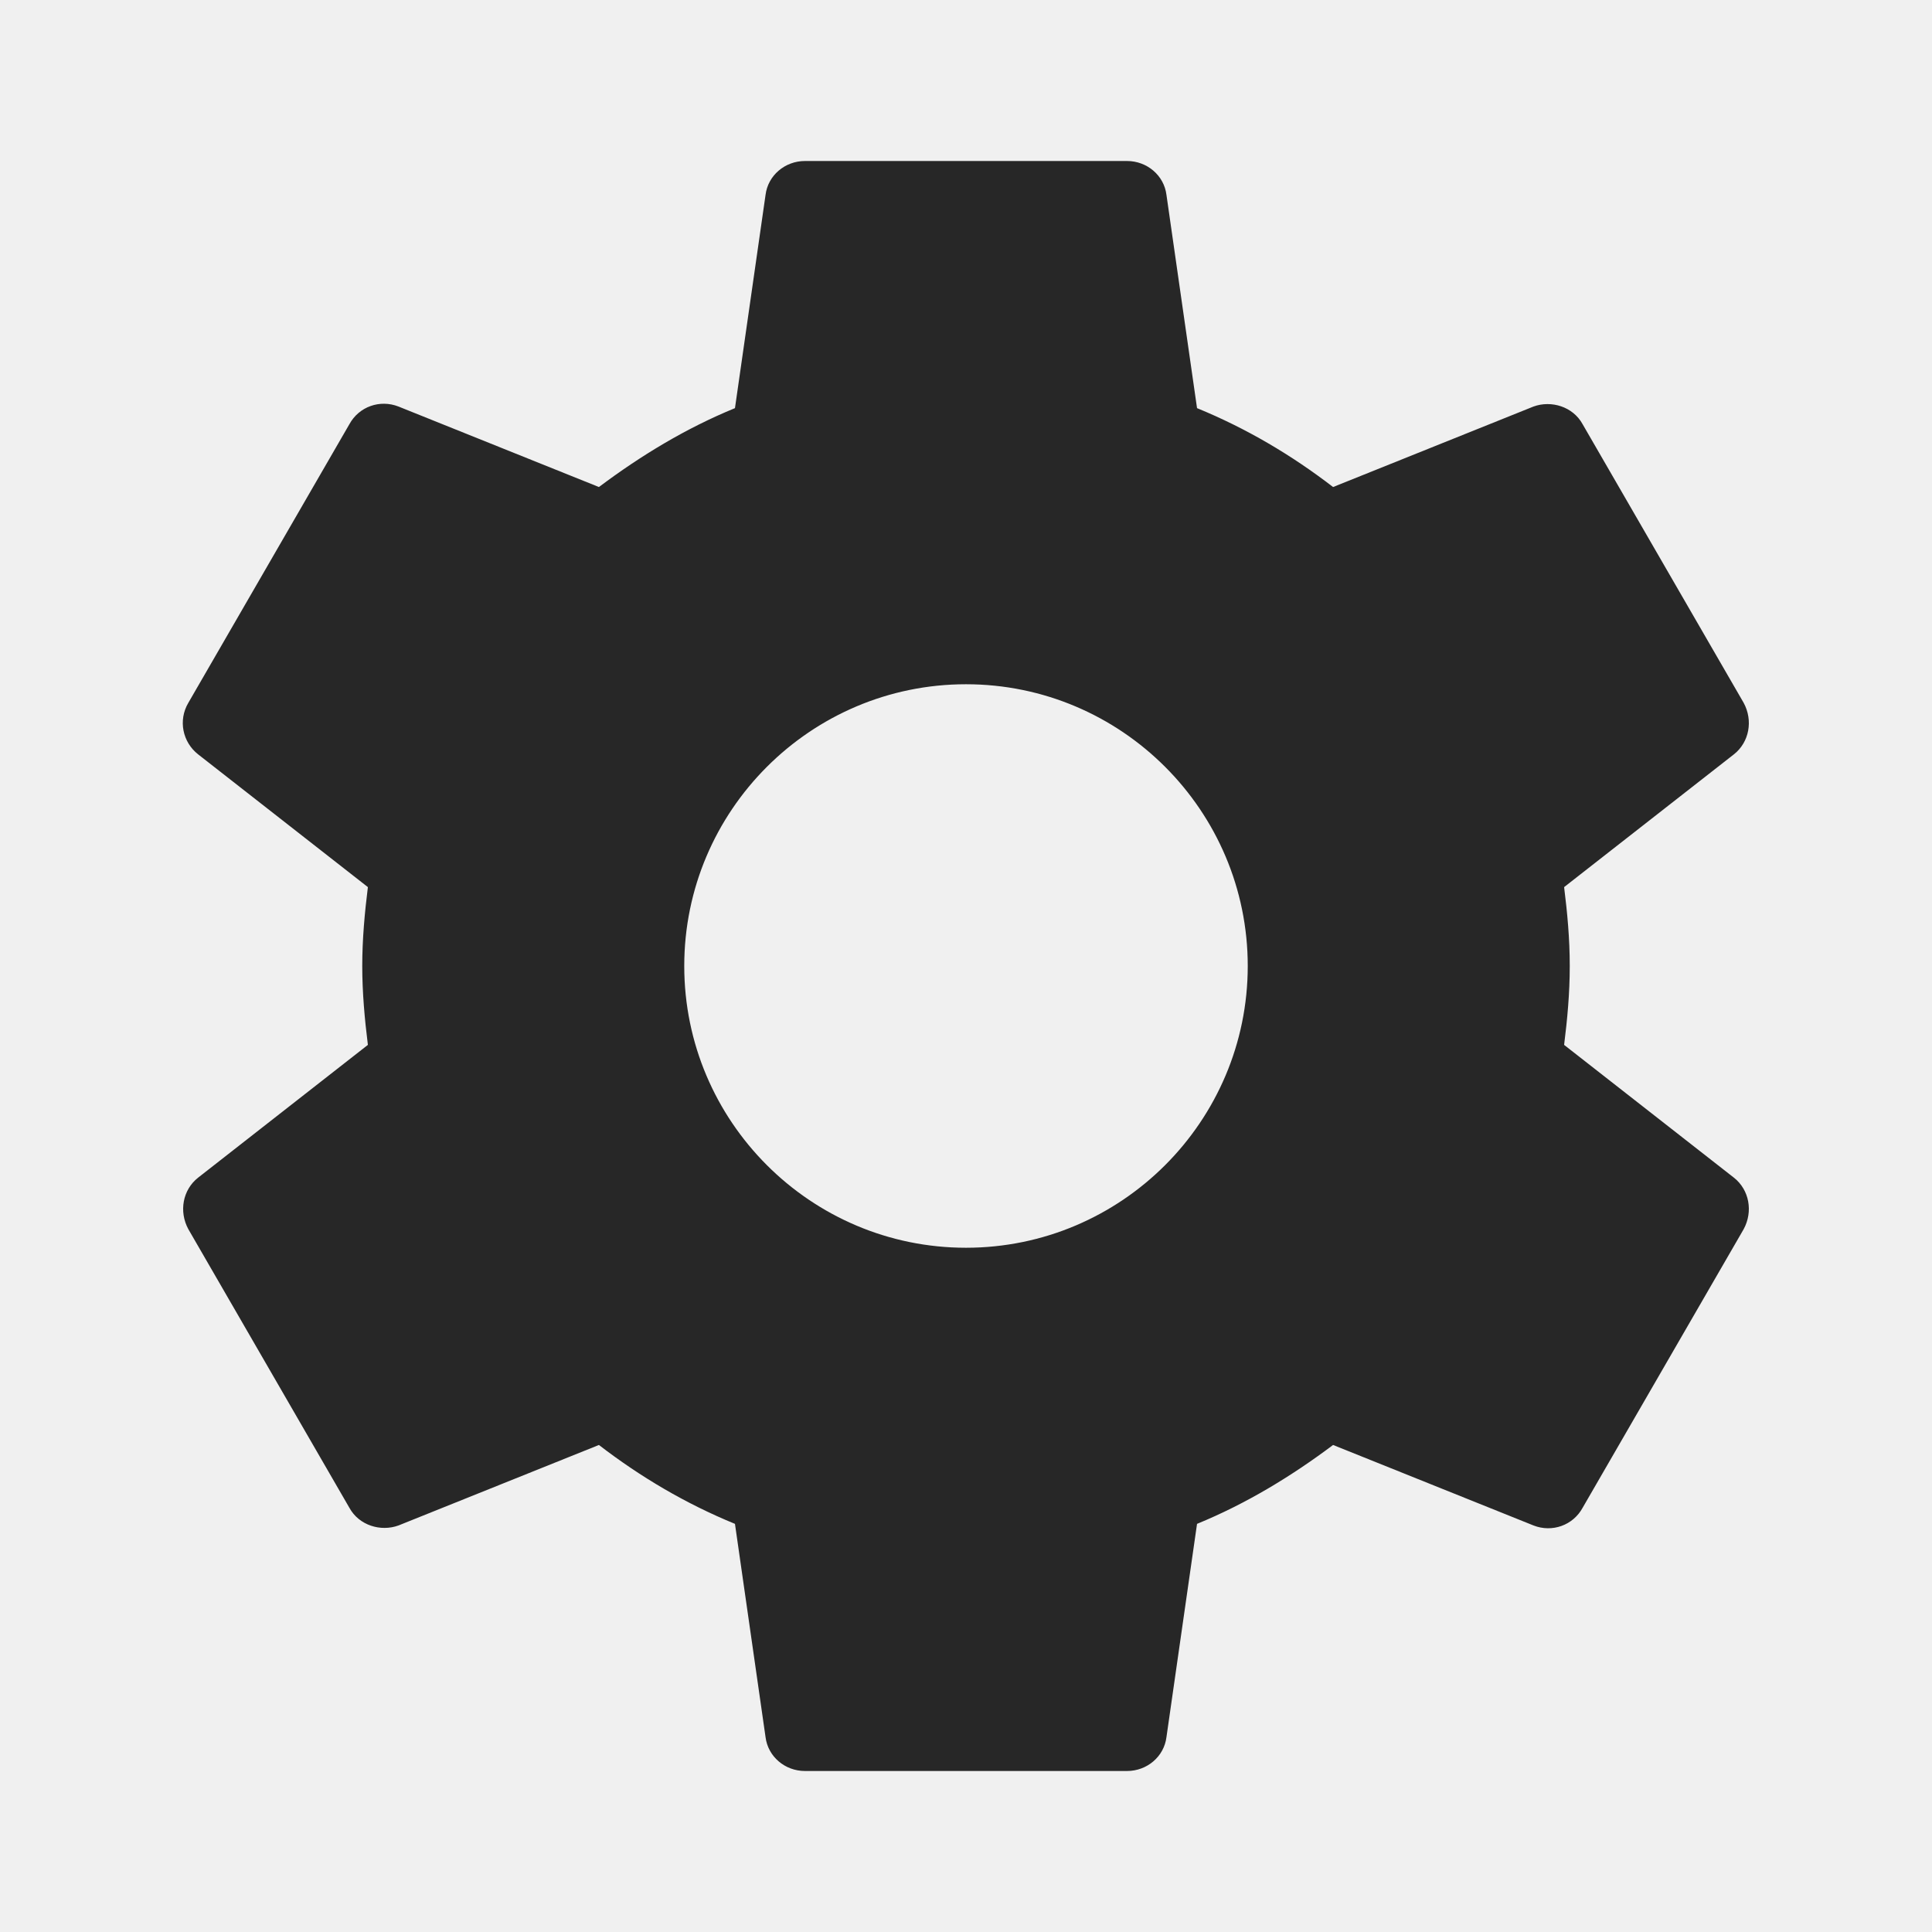
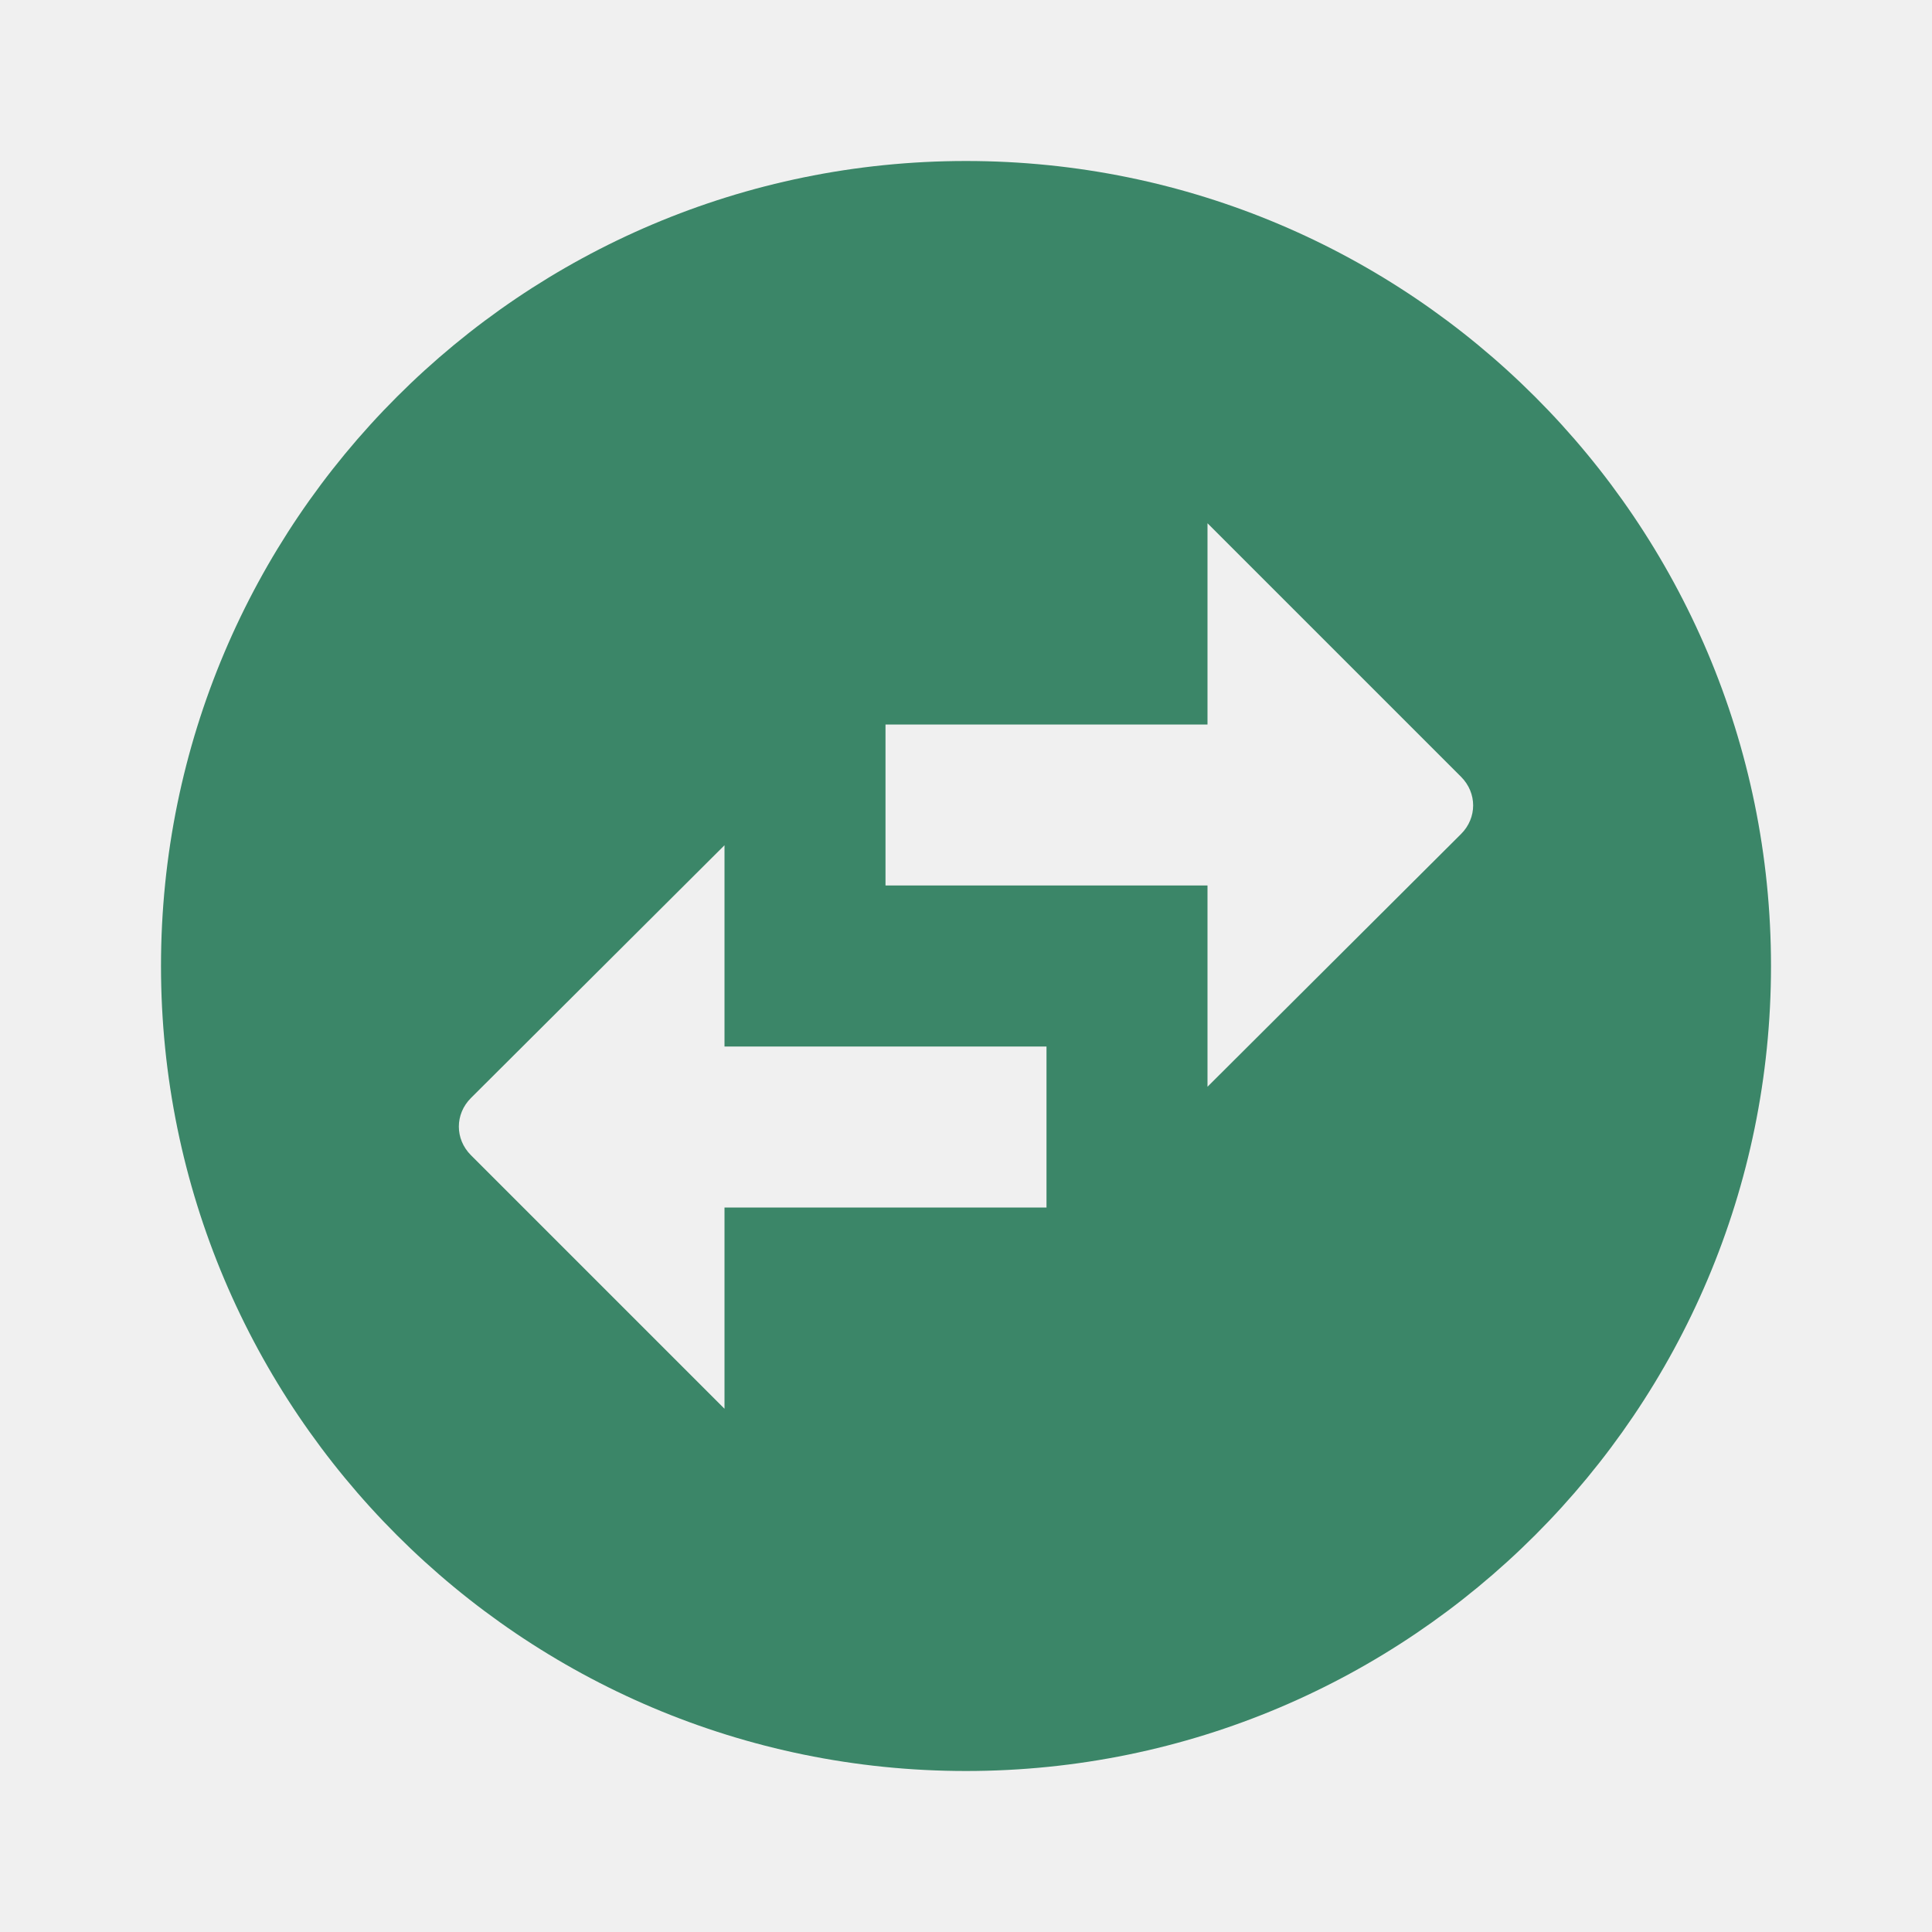
<svg xmlns="http://www.w3.org/2000/svg" width="24" height="24" viewBox="0 0 24 24" fill="none">
-   <g clip-path="url(#clip0_1_477)">
-     <path d="M19.43 12.98C19.47 12.66 19.5 12.34 19.5 12C19.5 11.66 19.47 11.34 19.43 11.02L21.54 9.37C21.73 9.22 21.78 8.95 21.66 8.73L19.66 5.27C19.54 5.05 19.27 4.97 19.05 5.05L16.56 6.05C16.04 5.65 15.48 5.32 14.87 5.07L14.49 2.42C14.46 2.18 14.25 2 14 2H10C9.75 2 9.54 2.18 9.51 2.42L9.13 5.07C8.52 5.32 7.96 5.66 7.44 6.05L4.95 5.05C4.72 4.96 4.46 5.05 4.34 5.27L2.34 8.73C2.21 8.95 2.27 9.22 2.46 9.37L4.57 11.02C4.53 11.34 4.5 11.67 4.5 12C4.5 12.33 4.53 12.66 4.57 12.98L2.46 14.63C2.27 14.78 2.22 15.05 2.34 15.27L4.34 18.73C4.46 18.95 4.73 19.03 4.95 18.95L7.44 17.95C7.96 18.35 8.52 18.68 9.13 18.93L9.51 21.58C9.54 21.82 9.75 22 10 22H14C14.25 22 14.46 21.82 14.49 21.58L14.87 18.93C15.48 18.68 16.04 18.34 16.56 17.95L19.05 18.95C19.28 19.04 19.54 18.95 19.66 18.73L21.66 15.27C21.78 15.05 21.73 14.78 21.54 14.63L19.43 12.98V12.98ZM12 15.5C10.07 15.5 8.5 13.93 8.5 12C8.5 10.07 10.07 8.5 12 8.5C13.93 8.5 15.5 10.07 15.5 12C15.5 13.93 13.93 15.5 12 15.5Z" fill="#272727" />
+   <g clip-path="url(#clip0_1_1659)">
+     <path d="M22 12C22 6.48 17.52 2 12 2C6.48 2 2 6.48 2 12C2 17.52 6.48 22 12 22C17.52 22 22 17.52 22 12ZM15 6.5L18.15 9.65C18.35 9.85 18.35 10.16 18.15 10.36L15 13.5V11H11V9H15V6.5ZM9 17.5L5.85 14.35C5.65 14.15 5.65 13.84 5.85 13.64L9 10.5V13H13V15H9V17.5Z" fill="#3B8668" />
  </g>
  <defs>
-     <clipPath id="clip0_1_477">
+     <clipPath id="clip0_1_1659">
      <rect width="24" height="24" fill="white" />
    </clipPath>
  </defs>
</svg>
